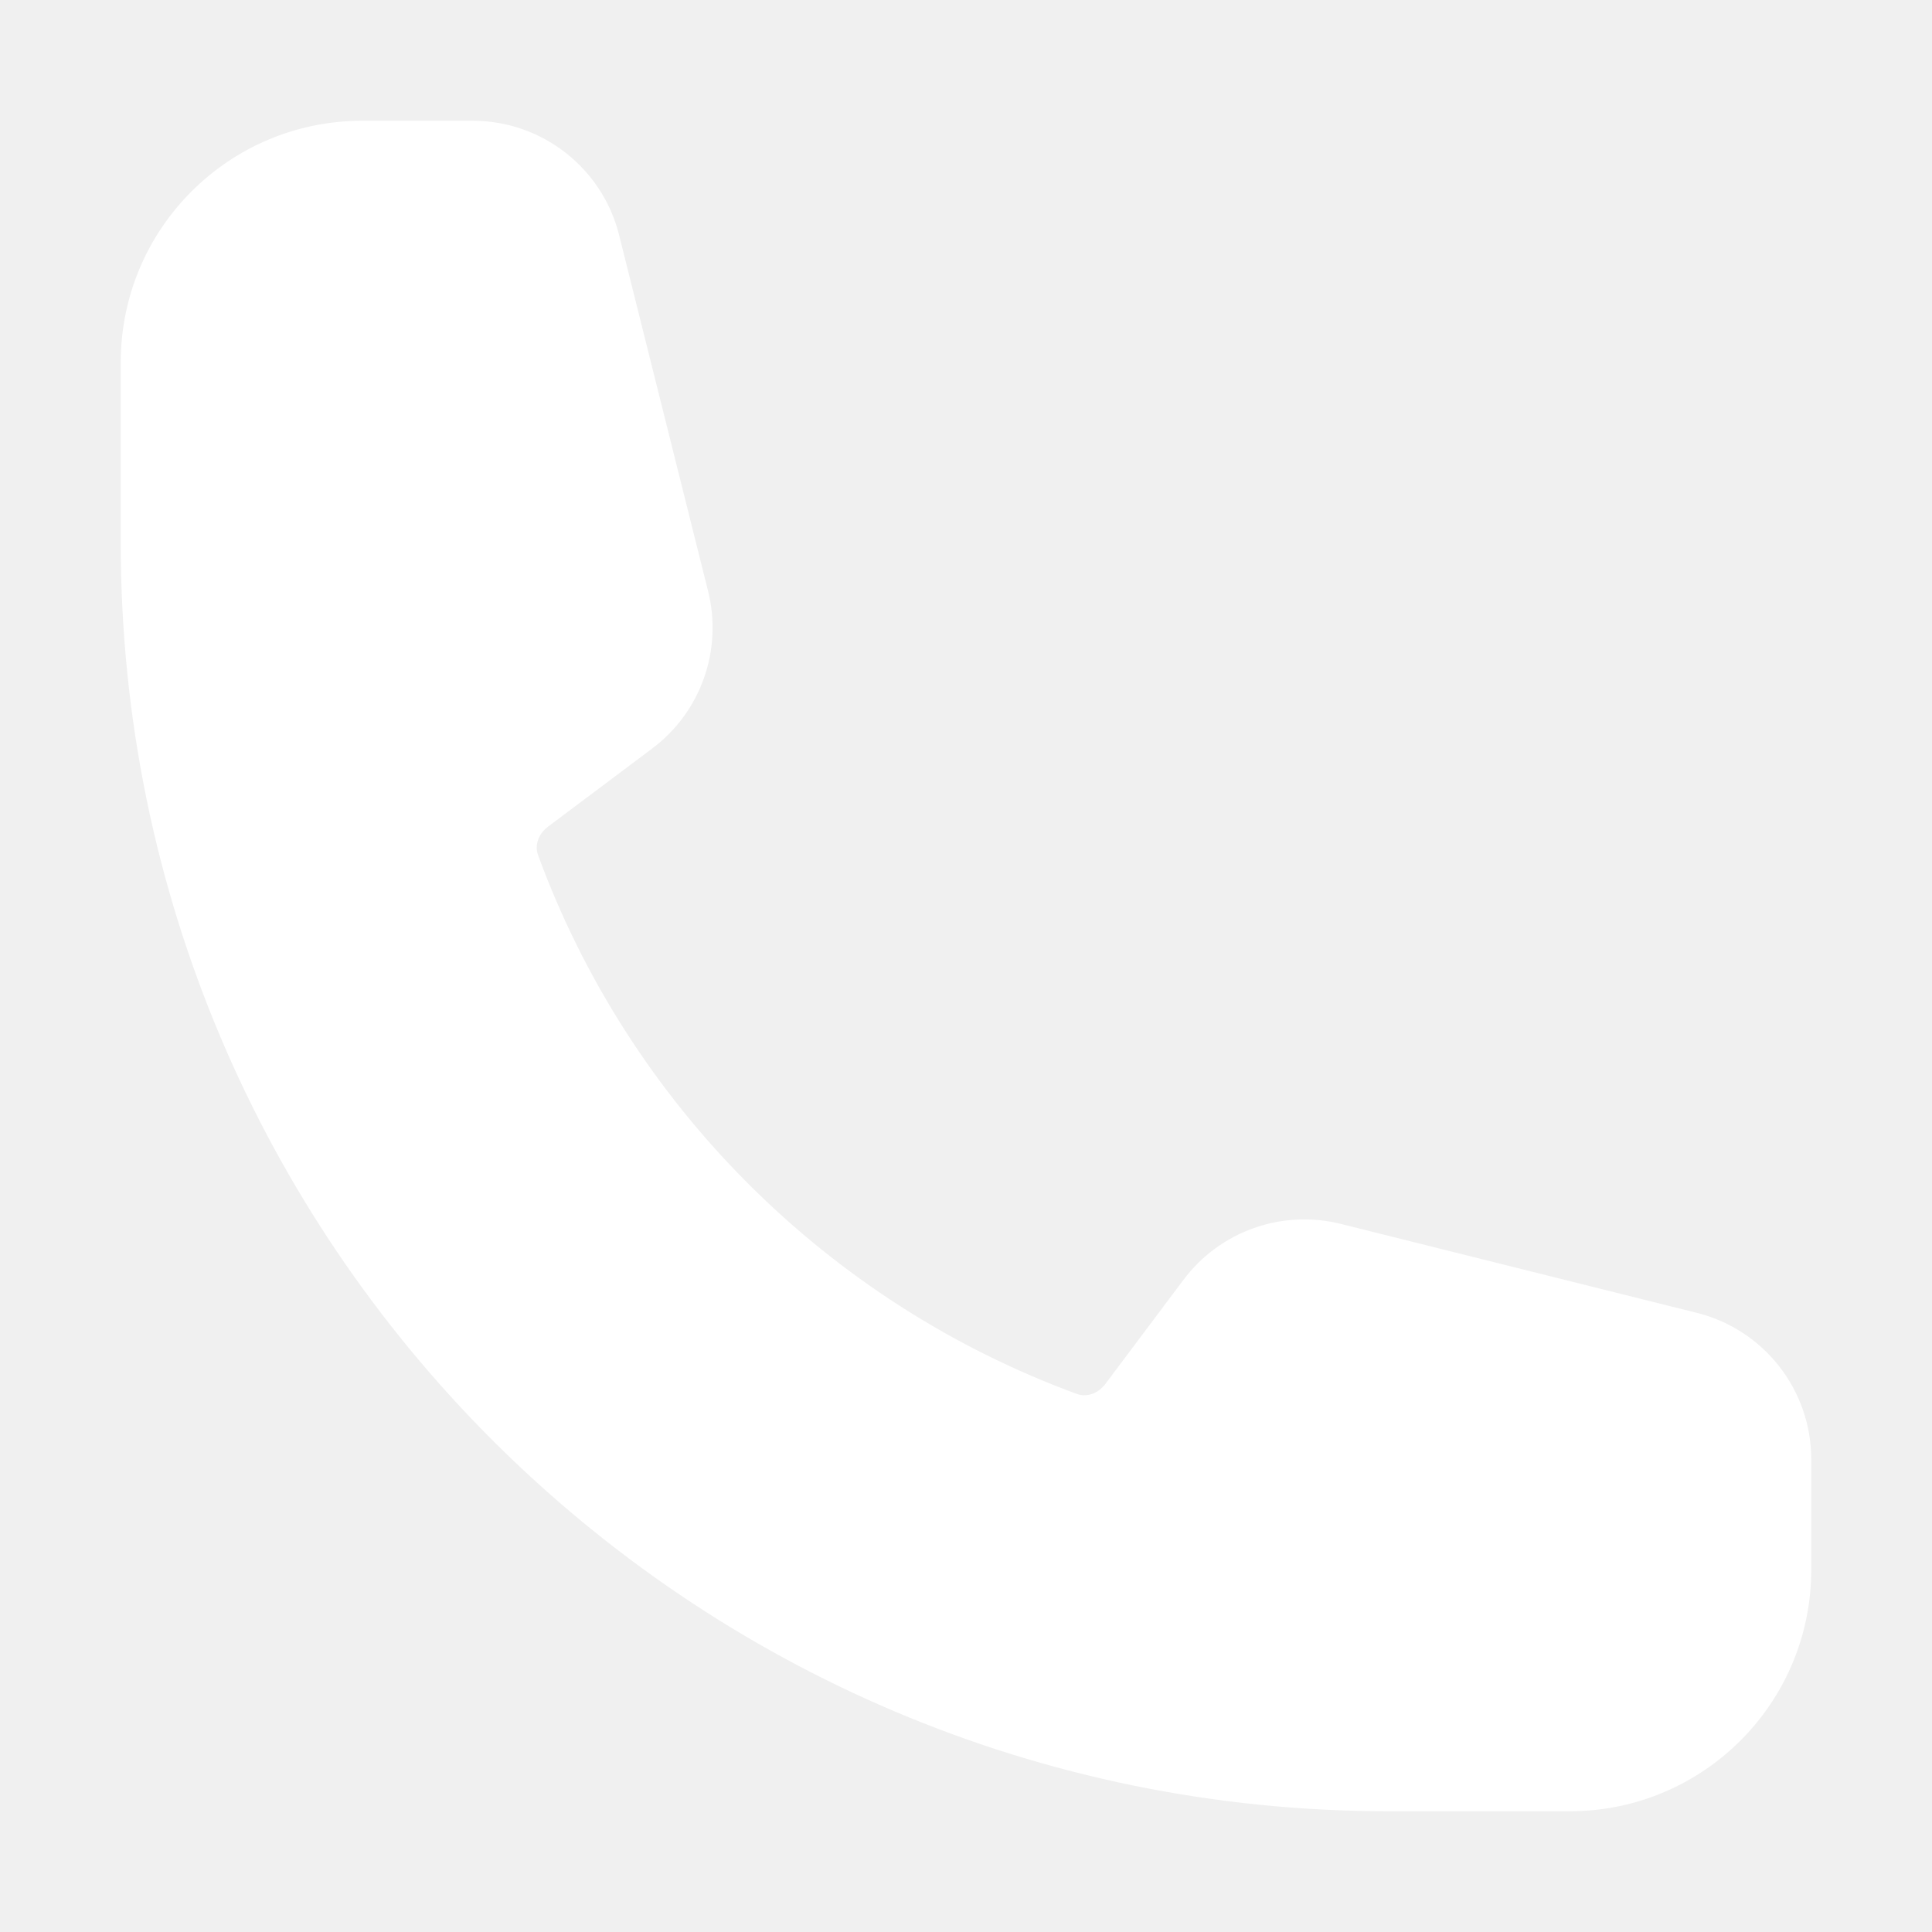
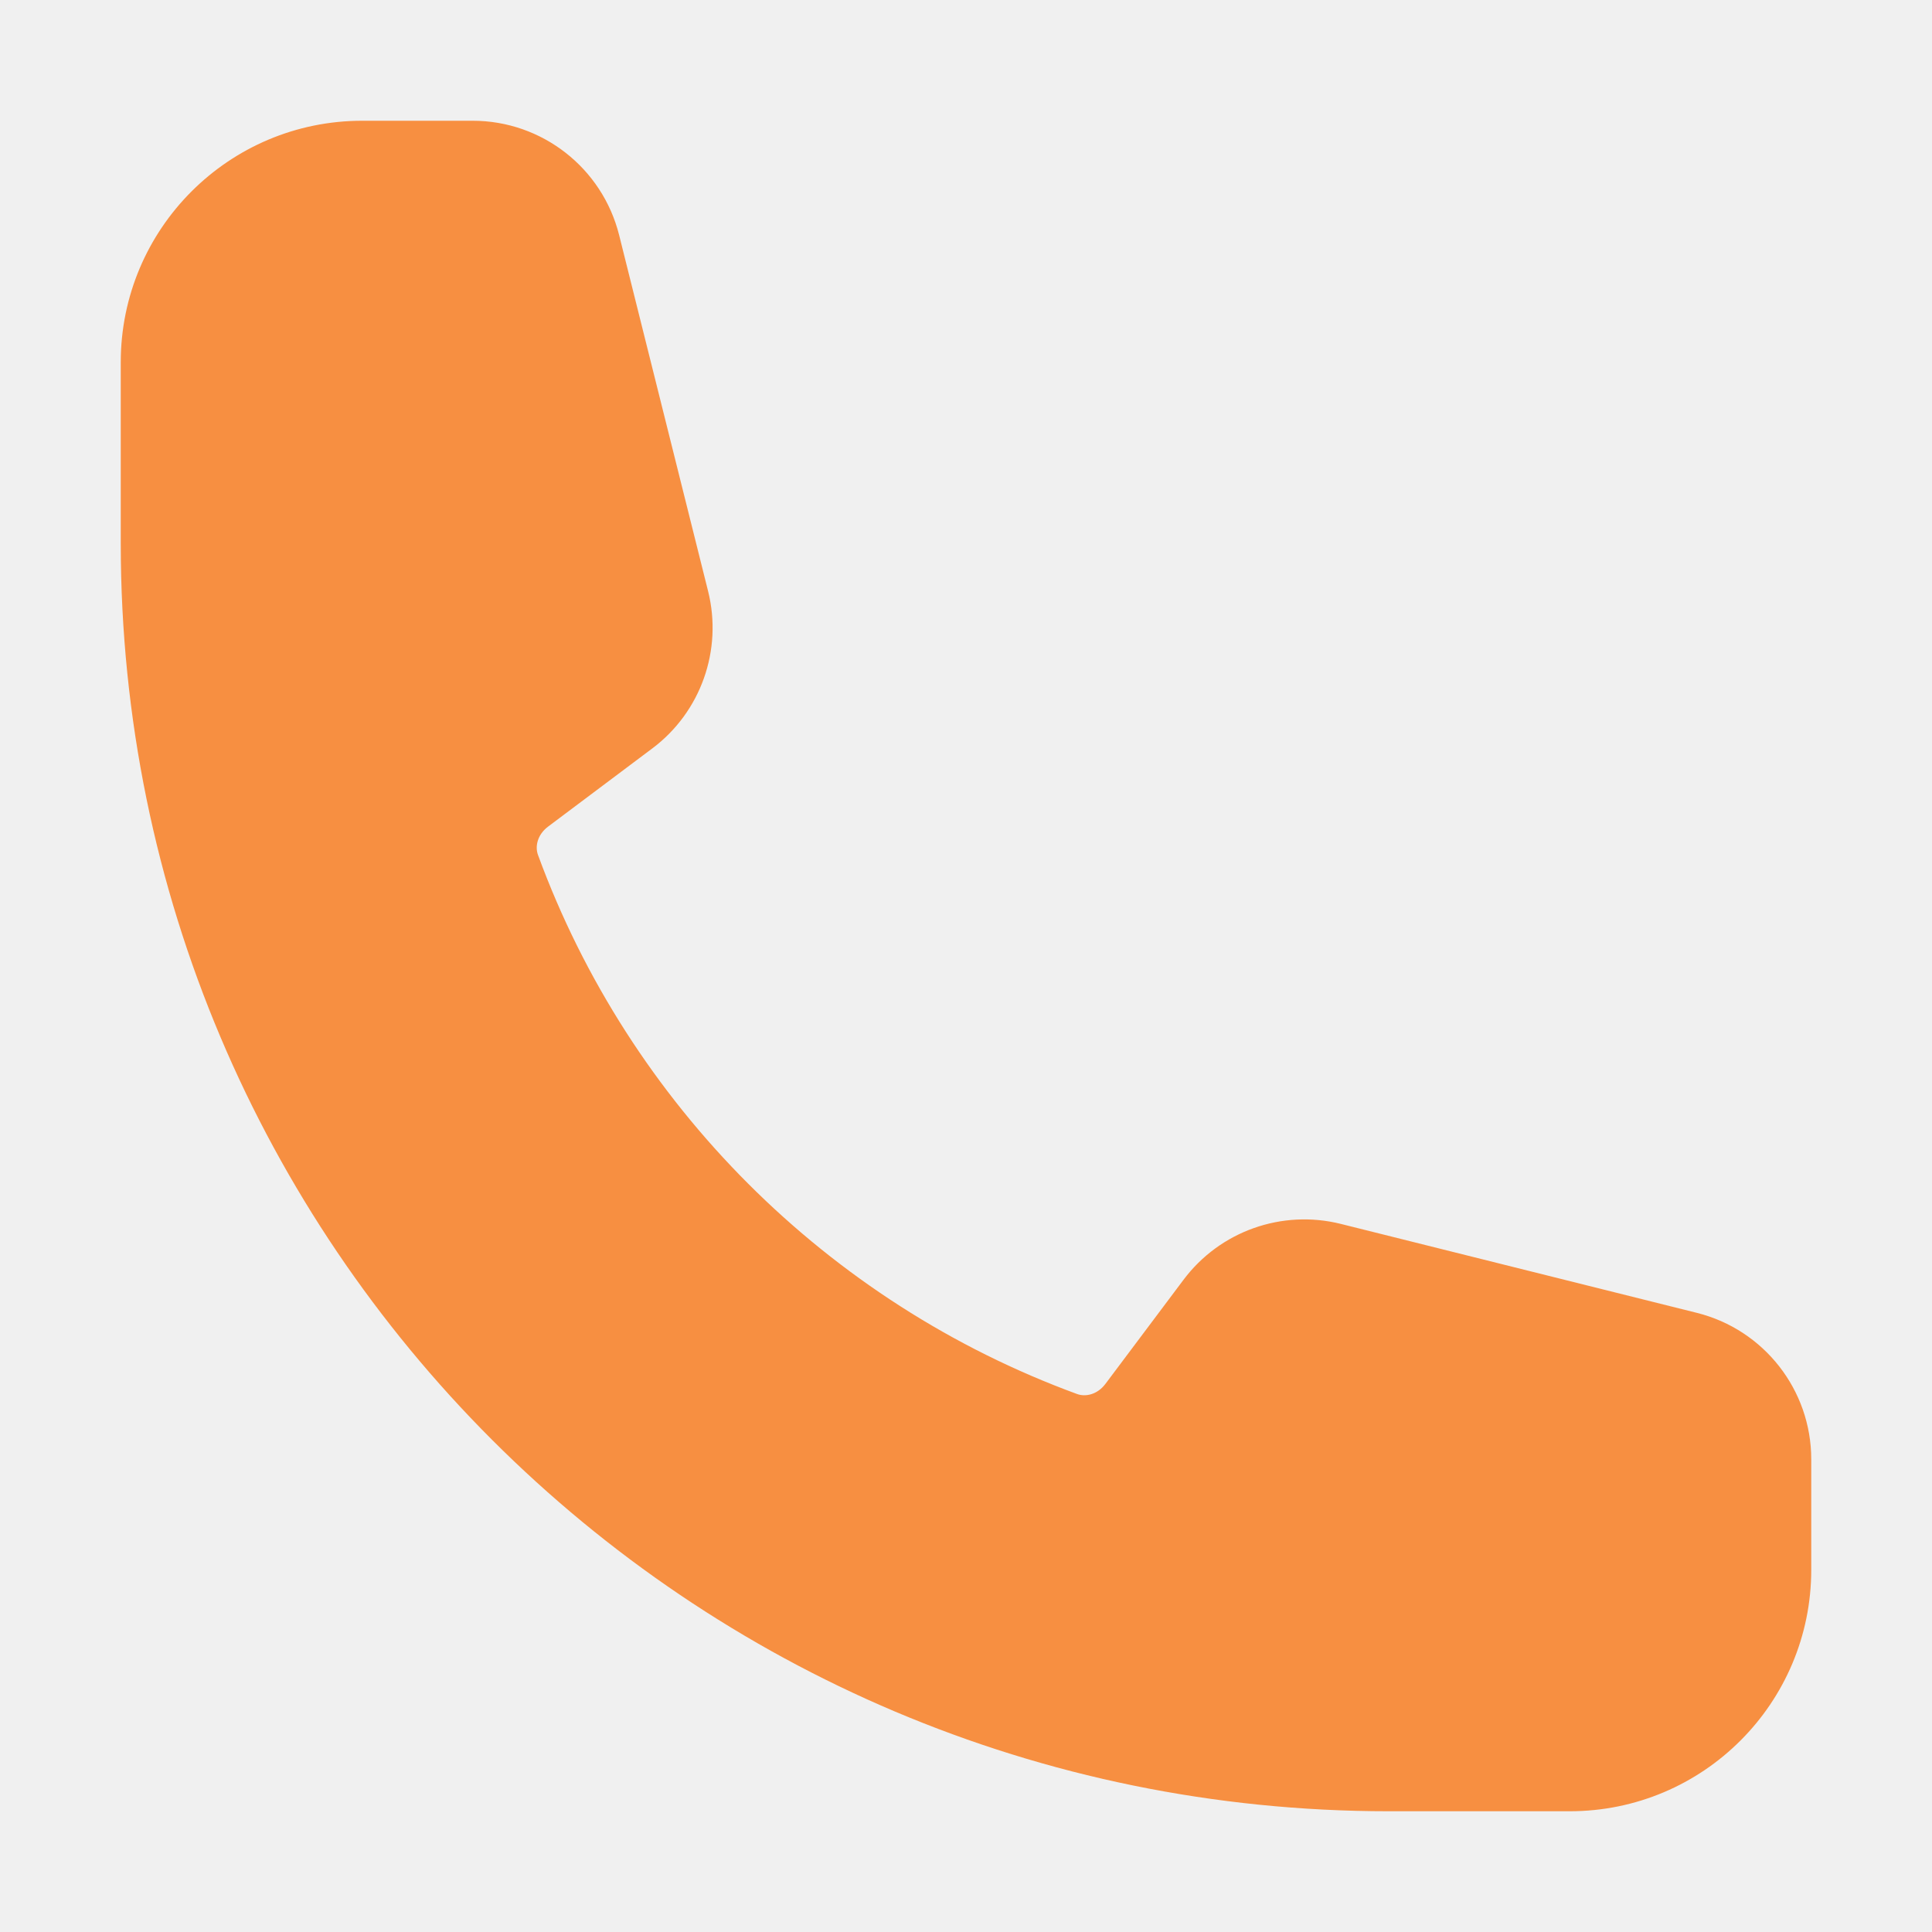
<svg xmlns="http://www.w3.org/2000/svg" width="24" height="24" viewBox="0 0 24 24" fill="none">
-   <path fill-rule="evenodd" clip-rule="evenodd" d="M1.5 4.5C1.5 2.843 2.843 1.5 4.5 1.5H5.872C6.732 1.5 7.482 2.086 7.691 2.92L8.796 7.343C8.979 8.075 8.706 8.846 8.102 9.298L6.809 10.268C6.674 10.369 6.645 10.517 6.683 10.62C7.819 13.72 10.28 16.181 13.38 17.317C13.483 17.355 13.631 17.326 13.732 17.191L14.702 15.898C15.155 15.294 15.925 15.021 16.657 15.204L21.08 16.309C21.914 16.518 22.5 17.268 22.5 18.128V19.5C22.5 21.157 21.157 22.5 19.5 22.5H17.25C8.552 22.5 1.5 15.448 1.5 6.75V4.5Z" fill="white" />
+   <path fill-rule="evenodd" clip-rule="evenodd" d="M1.5 4.5C1.5 2.843 2.843 1.5 4.5 1.5H5.872C6.732 1.5 7.482 2.086 7.691 2.92L8.796 7.343C8.979 8.075 8.706 8.846 8.102 9.298L6.809 10.268C6.674 10.369 6.645 10.517 6.683 10.62C7.819 13.72 10.28 16.181 13.38 17.317C13.483 17.355 13.631 17.326 13.732 17.191L14.702 15.898C15.155 15.294 15.925 15.021 16.657 15.204L21.08 16.309C21.914 16.518 22.5 17.268 22.5 18.128V19.5C22.5 21.157 21.157 22.5 19.5 22.5H17.25C8.552 22.5 1.5 15.448 1.5 6.75V4.5Z" fill="#f78f41" />
</svg>
